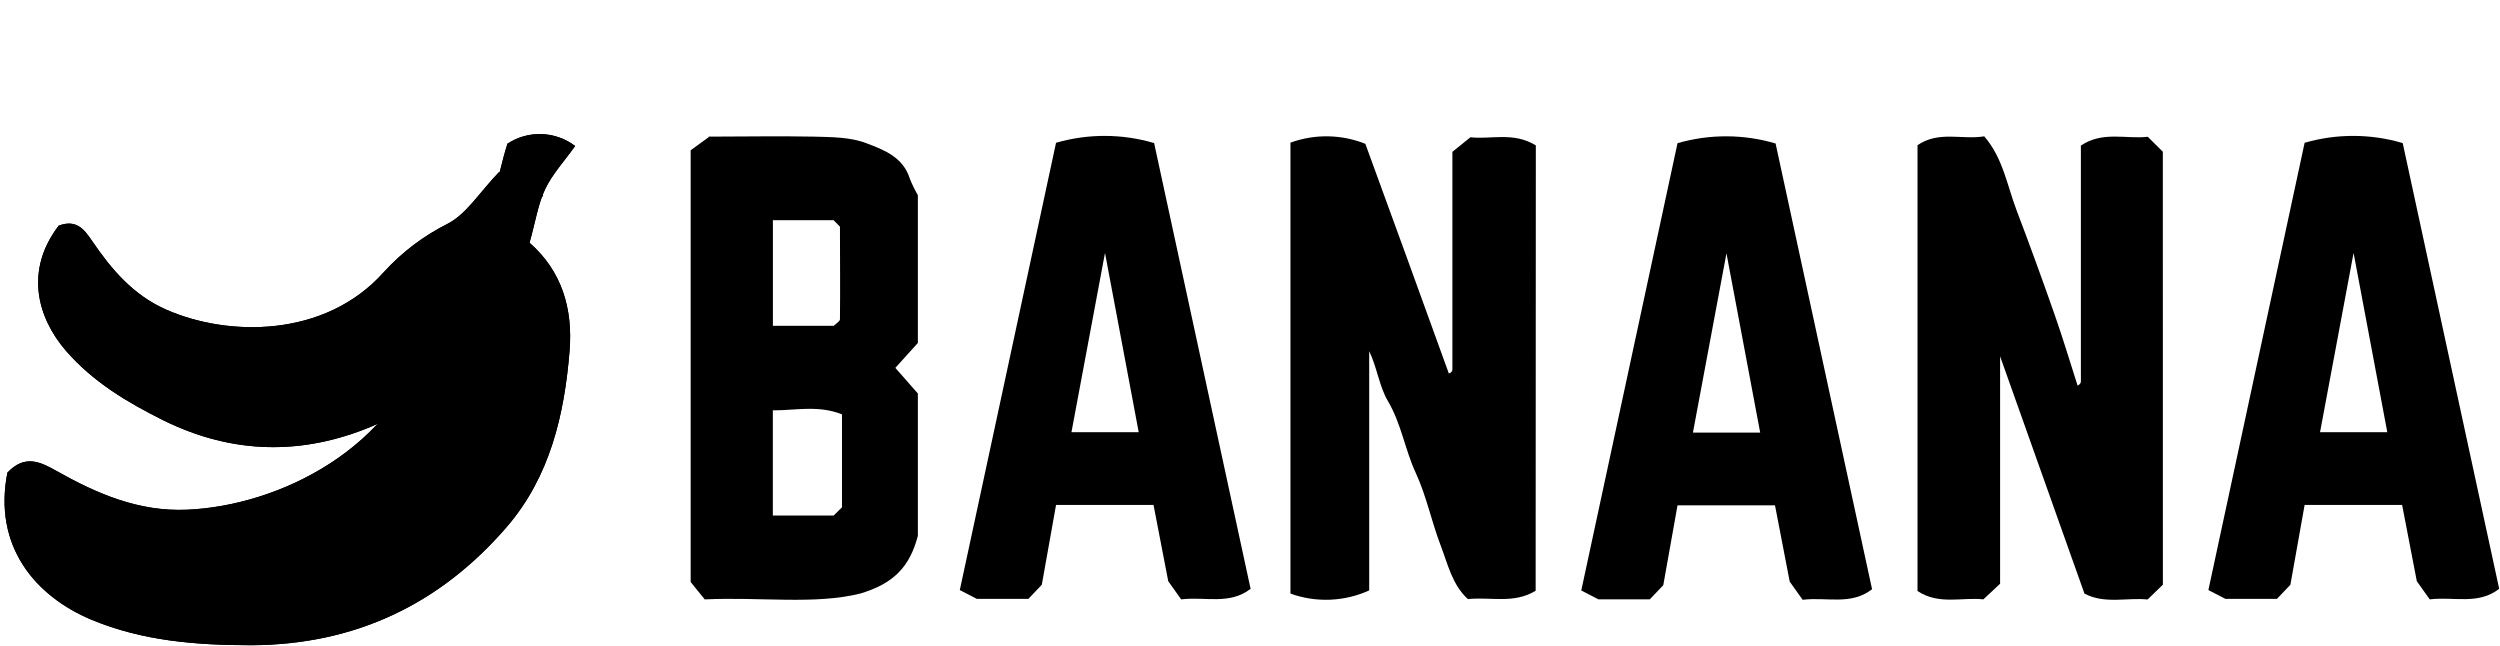
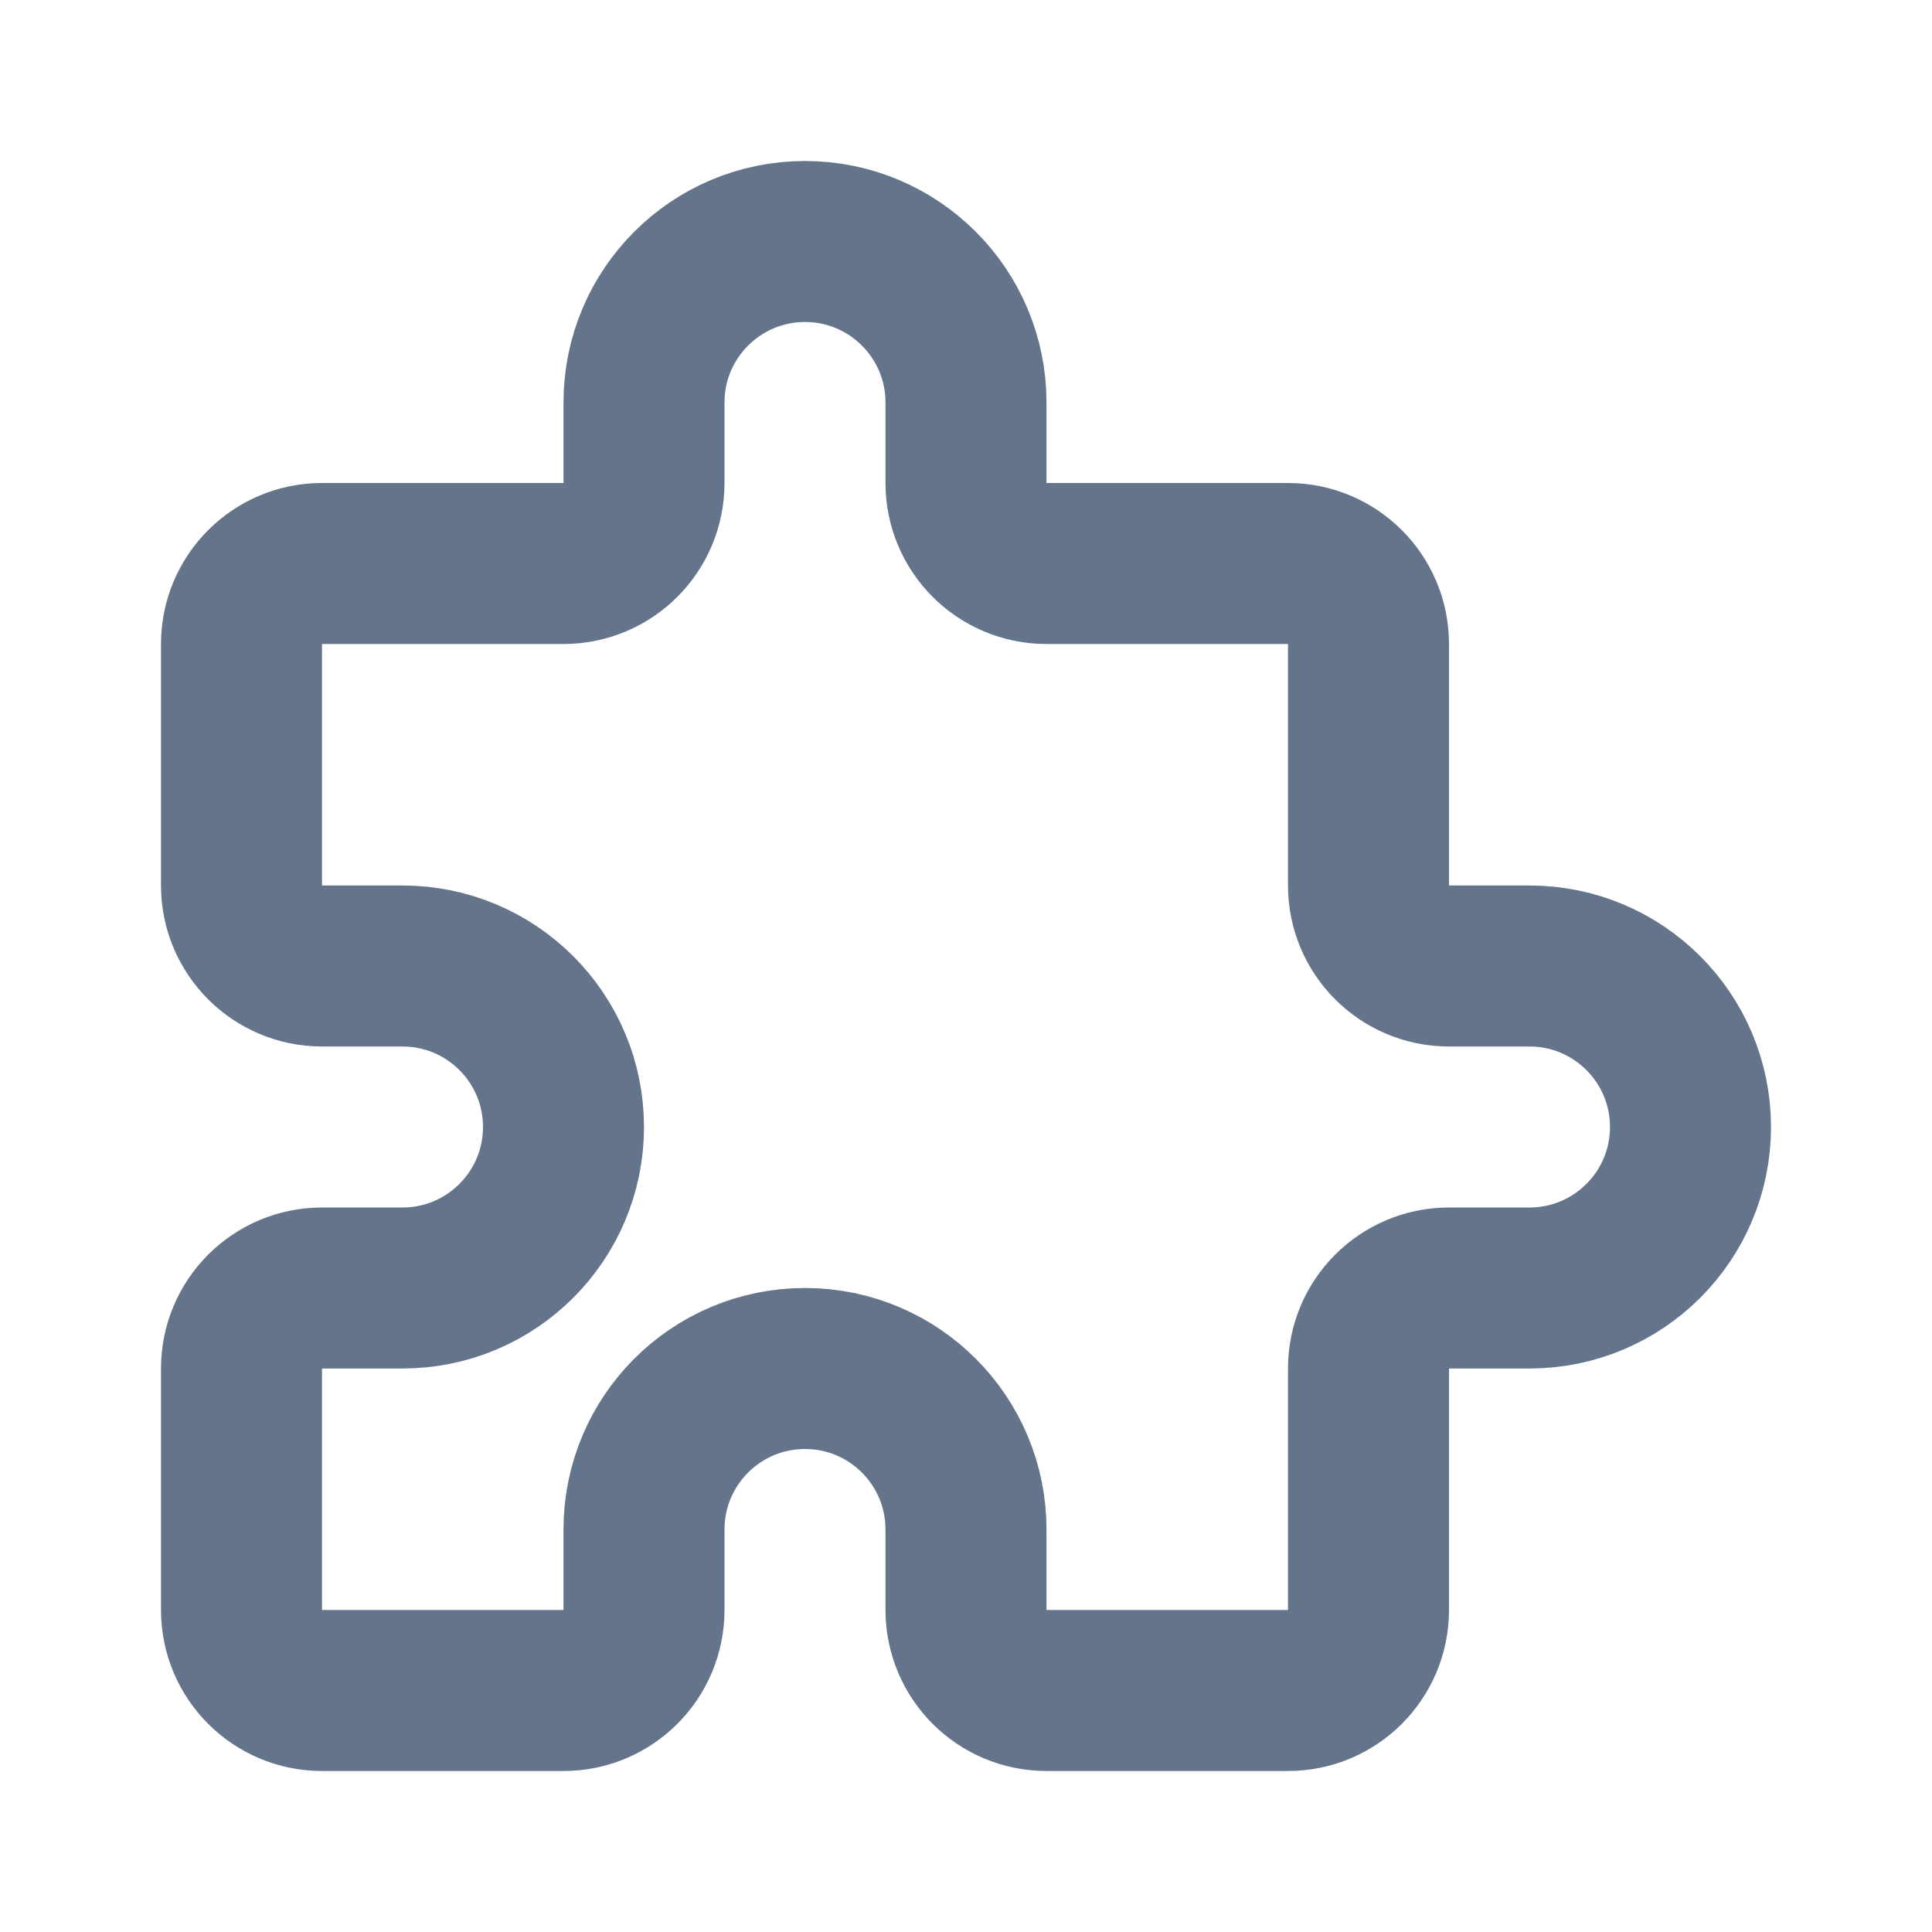
- <svg xmlns="http://www.w3.org/2000/svg" width="883" height="228" viewBox="0 0 883 228" fill="currentColor" class="h-8 w-auto -mt-1.5">
-   <mask id="mask0_2452_372" style="mask-type:alpha" maskUnits="userSpaceOnUse" x="243" y="48" width="640" height="164">
-     <path d="M763.93 206.507L758.534 211.742C751.257 210.988 743.359 213.459 736.227 209.648L706.436 125.851V206.172L700.524 211.7C693.143 210.841 684.853 213.794 677.266 208.748V51.287C684.812 46.094 693.143 49.466 700.834 48.147C707.449 55.831 708.896 65.421 712.204 74.132C716.89 86.458 721.411 98.86 725.766 111.34C728.66 119.548 731.141 127.924 733.808 136.215C734.074 136.068 734.323 135.893 734.552 135.692C734.778 135.459 734.924 135.157 734.966 134.833C734.966 106.964 734.966 79.115 734.966 51.434C742.615 46.22 750.926 49.193 758.596 48.314L763.909 53.59L763.93 206.507Z" fill="currentColor" />
-     <path d="M542.391 208.656C534.631 213.378 526.445 210.745 518.45 211.602C512.88 206.462 511.37 199.253 508.84 192.65C505.629 184.292 503.822 175.182 500.037 167.013C496.253 158.843 494.956 149.712 490.236 141.709C487.131 136.444 486.408 129.841 483.602 124.033V208.53C479.269 210.505 474.583 211.621 469.811 211.815C465.039 212.009 460.275 211.276 455.791 209.659V50.379C464.351 47.264 473.788 47.413 482.241 50.797C492.163 77.918 501.993 104.956 511.731 131.91C512.004 131.812 512.261 131.678 512.497 131.513C512.753 131.298 512.925 131.003 512.986 130.677C512.986 105.248 512.986 79.841 512.986 53.618L519.365 48.478C526.466 49.314 534.652 46.493 542.455 51.361L542.391 208.656Z" fill="currentColor" />
-     <path d="M324.189 189.252C321.283 200.375 315.47 206.135 303.947 209.612C287.911 213.655 268.535 210.785 248.912 211.707L243.944 205.569V53.076L250.705 48.154C249.097 48.552 249.716 48.259 250.355 48.259C262.722 48.259 275.09 48.007 287.457 48.259C293.641 48.426 300.361 48.405 306.009 50.584C312.027 52.888 318.995 55.401 321.365 63.152C322.167 65.146 323.111 67.078 324.189 68.933V121.133C321.757 123.814 319.036 126.809 316.232 129.93C318.685 132.737 321.53 135.984 324.189 138.979V189.252ZM272.987 77.773V115.079H294.486C295.311 114.241 296.651 113.508 296.671 112.775C296.795 101.862 296.671 90.927 296.671 80.056L294.424 77.773H272.987ZM297.393 146.353C288.941 142.98 280.758 145.012 272.967 144.928V182.088H294.445L297.393 179.176V146.353Z" fill="currentColor" />
-     <path d="M372.994 50.428C384.316 47.155 396.333 47.192 407.635 50.533C418.995 103.055 430.354 155.536 441.713 207.974C434.226 213.75 425.8 210.653 417.187 211.699L412.62 205.275L407.427 178.344H372.994C371.34 187.593 369.664 196.988 367.968 206.53C366.467 208.1 364.777 209.857 363.213 211.531H345.048L339 208.414C350.283 156.017 361.566 103.557 372.994 50.428ZM402.192 152.648C398.188 131.367 394.329 110.797 390.284 89.328L378.438 152.648H402.192Z" fill="currentColor" />
-     <path d="M592.498 50.575C603.82 47.302 615.837 47.338 627.139 50.679C638.498 103.201 649.858 155.682 661.217 208.121C653.73 213.896 645.304 210.799 636.691 211.845L632.124 205.421L626.931 178.491H592.498C590.844 187.739 589.168 197.135 587.472 206.677C585.971 208.246 584.281 210.004 582.717 211.678H564.552L558.504 208.56C569.787 156.163 581.07 103.704 592.498 50.575ZM621.696 152.794C617.692 131.513 613.833 110.944 609.787 89.475L597.942 152.794H621.696Z" fill="currentColor" />
-     <path d="M813.994 50.428C825.316 47.155 837.333 47.192 848.635 50.533C859.995 103.055 871.354 155.536 882.713 207.974C875.226 213.75 866.8 210.653 858.187 211.699L853.62 205.275L848.427 178.344H813.994C812.34 187.593 810.664 196.988 808.968 206.53C807.467 208.1 805.777 209.857 804.213 211.531H786.048L780 208.414C791.283 156.017 802.566 103.557 813.994 50.428ZM843.192 152.648C839.188 131.367 835.329 110.797 831.284 89.328L819.438 152.648H843.192Z" fill="currentColor" />
-   </mask>
-   <g mask="url(#mask0_2452_372)">
-     <rect x="227.896" y="-9.63" width="674.054" height="259.992" fill="currentColor" />
-   </g>
-   <path d="M20.755 79.687C26.937 77.423 29.672 80.89 32.459 85.003C39.285 95.05 46.969 104.159 58.54 109.285C80.392 119 114.756 119.423 135.547 96.132C141.966 89.079 149.636 83.272 158.17 79.001C164.787 75.569 169.315 67.997 176.25 60.793C179.399 60.413 182.591 61.019 185.385 62.529C188.178 64.038 190.434 66.376 191.841 69.218C187.501 71.529 183.159 73.177 179.75 75.867C176.341 78.557 173.527 82.597 169.891 86.579C174.178 96.979 172.382 107.065 166.758 116.47C158.041 130.975 147.418 143.852 131.369 150.581C106.721 160.896 82.182 160.473 57.865 148.542C44.995 142.15 32.895 134.921 23.377 123.992C12.943 111.946 8.773 95.3 20.755 79.687Z" fill="currentColor" />
-   <path d="M20.755 79.687C26.937 77.423 29.672 80.89 32.459 85.003C39.285 95.05 46.969 104.159 58.54 109.285C80.392 119 114.756 119.423 135.547 96.132C141.966 89.079 149.636 83.272 158.17 79.001C164.787 75.569 169.315 67.997 176.25 60.793C179.399 60.413 182.591 61.019 185.385 62.529C188.178 64.038 190.434 66.376 191.841 69.218C187.501 71.529 183.159 73.177 179.75 75.867C176.341 78.557 173.527 82.597 169.891 86.579C174.178 96.978 172.382 107.065 166.758 116.47C158.041 130.975 147.418 143.852 131.369 150.581C106.721 160.896 82.182 160.473 57.865 148.542C44.995 142.15 32.895 134.921 23.377 123.992C12.943 111.946 8.773 95.3 20.755 79.687ZM177.391 70.643L175.268 68.865C173.028 71.164 170.887 73.512 168.547 75.72C165.901 78.251 163.239 80.774 160.376 83.074C153.236 88.811 144.623 93.341 139.006 100.269C119.62 124.196 69.109 128.655 44.511 105.812C40.168 101.446 36.076 96.839 32.253 92.013C30.019 89.415 28.124 86.22 24.018 89.061C23.372 100.421 29.481 111.993 40.102 120.617C49.56 128.147 60.511 133.585 72.226 136.57C98.723 143.527 123.762 142.275 145.299 123.241C154.389 115.165 162.703 106.103 164.556 93.523C165.332 87.751 167.884 82.365 171.859 78.109C173.949 75.736 175.566 73.106 177.391 70.643Z" fill="currentColor" />
-   <path d="M2.612 166.93C8.726 160.482 14.113 163.032 19.951 166.331C34.233 174.378 48.992 180.776 66.055 180.026C98.303 178.652 140.098 158.533 151.248 117.896C154.774 105.517 160.559 93.893 168.312 83.607C174.25 75.485 175.177 63.614 179.236 50.743C182.815 48.392 187.038 47.209 191.32 47.357C195.602 47.504 199.733 48.976 203.14 51.567C199.282 56.966 195.022 61.564 192.516 66.862C190.011 72.161 189.033 78.734 187.029 85.731C198.455 95.728 202.338 108.999 201.186 123.744C199.357 146.512 194.245 168.455 178.885 186.224C155.282 213.49 125.364 227.711 88.807 227.886C69.413 227.886 50.445 226.411 32.379 218.914C12.534 210.616 -2.5 192.997 2.612 166.93Z" fill="currentColor" />
-   <path d="M2.612 166.94C8.726 160.492 14.113 163.041 19.951 166.34C34.233 174.387 48.992 180.785 66.055 180.035C98.303 178.661 140.098 158.542 151.248 117.905C154.774 105.527 160.559 93.903 168.312 83.616C174.25 75.494 175.177 63.623 179.236 50.752C182.815 48.401 187.038 47.218 191.32 47.366C195.602 47.514 199.733 48.985 203.14 51.577C199.282 56.975 195.022 61.574 192.516 66.872C190.011 72.17 189.033 78.743 187.029 85.741C198.455 95.737 202.338 109.008 201.186 123.754C199.357 146.521 194.245 168.464 178.885 186.233C155.282 213.5 125.364 227.72 88.807 227.895C69.413 227.895 50.445 226.421 32.379 218.923C12.534 210.626 -2.5 193.006 2.612 166.94ZM186.528 61.973L182.895 61.099C181.567 65.222 180.389 69.346 178.885 73.42C177.207 78.068 175.503 82.717 173.423 87.215C168.236 98.437 160.544 109.083 157.913 120.829C148.843 161.391 90.461 197.105 47.012 184.259C39.142 181.589 31.428 178.476 23.91 174.937C19.651 173.138 15.441 170.414 12.184 176.312C18.222 190.432 32.555 200.754 50.57 204.803C66.524 208.227 83.026 208.227 98.98 204.803C135.187 197.305 164.703 180.76 179.311 144.822C185.45 129.602 190.061 113.657 184.749 97.337C182.221 89.893 182.073 81.851 184.323 74.319C185.425 70.196 185.801 66.047 186.528 61.973Z" fill="currentColor" />
-   <defs>
-     <linearGradient id="paint0_linear_2452_372" x1="340.292" y1="10.921" x2="487.516" y2="363.077" gradientUnits="userSpaceOnUse">
-       <stop stop-color="#B0DB43" />
-       <stop offset="1" stop-color="#12EAEA" />
-     </linearGradient>
-     <linearGradient id="paint1_linear_2452_372" x1="36.005" y1="30.083" x2="176.667" y2="192.582" gradientUnits="userSpaceOnUse">
-       <stop stop-color="#B0DB43" />
-       <stop offset="1" stop-color="#12EAEA" />
-     </linearGradient>
-     <linearGradient id="paint2_linear_2452_372" x1="35.211" y1="61.624" x2="178.789" y2="209.495" gradientUnits="userSpaceOnUse">
-       <stop stop-color="#B0DB43" />
-       <stop offset="1" stop-color="#12EAEA" />
-     </linearGradient>
-   </defs>
+ <svg xmlns="http://www.w3.org/2000/svg" viewBox="0 0 24 24" width="100%" height="100%" preserveAspectRatio="xMidYMid meet" color="#64748B">
+   <path fill="none" stroke="currentColor" stroke-linecap="round" stroke-linejoin="round" stroke-width="2" d="M4 7h3a1 1 0 0 0 1-1V5a2 2 0 0 1 4 0v1a1 1 0 0 0 1 1h3a1 1 0 0 1 1 1v3a1 1 0 0 0 1 1h1a2 2 0 0 1 0 4h-1a1 1 0 0 0-1 1v3a1 1 0 0 1-1 1h-3a1 1 0 0 1-1-1v-1a2 2 0 0 0-4 0v1a1 1 0 0 1-1 1H4a1 1 0 0 1-1-1v-3a1 1 0 0 1 1-1h1a2 2 0 0 0 0-4H4a1 1 0 0 1-1-1V8a1 1 0 0 1 1-1" />
</svg>
